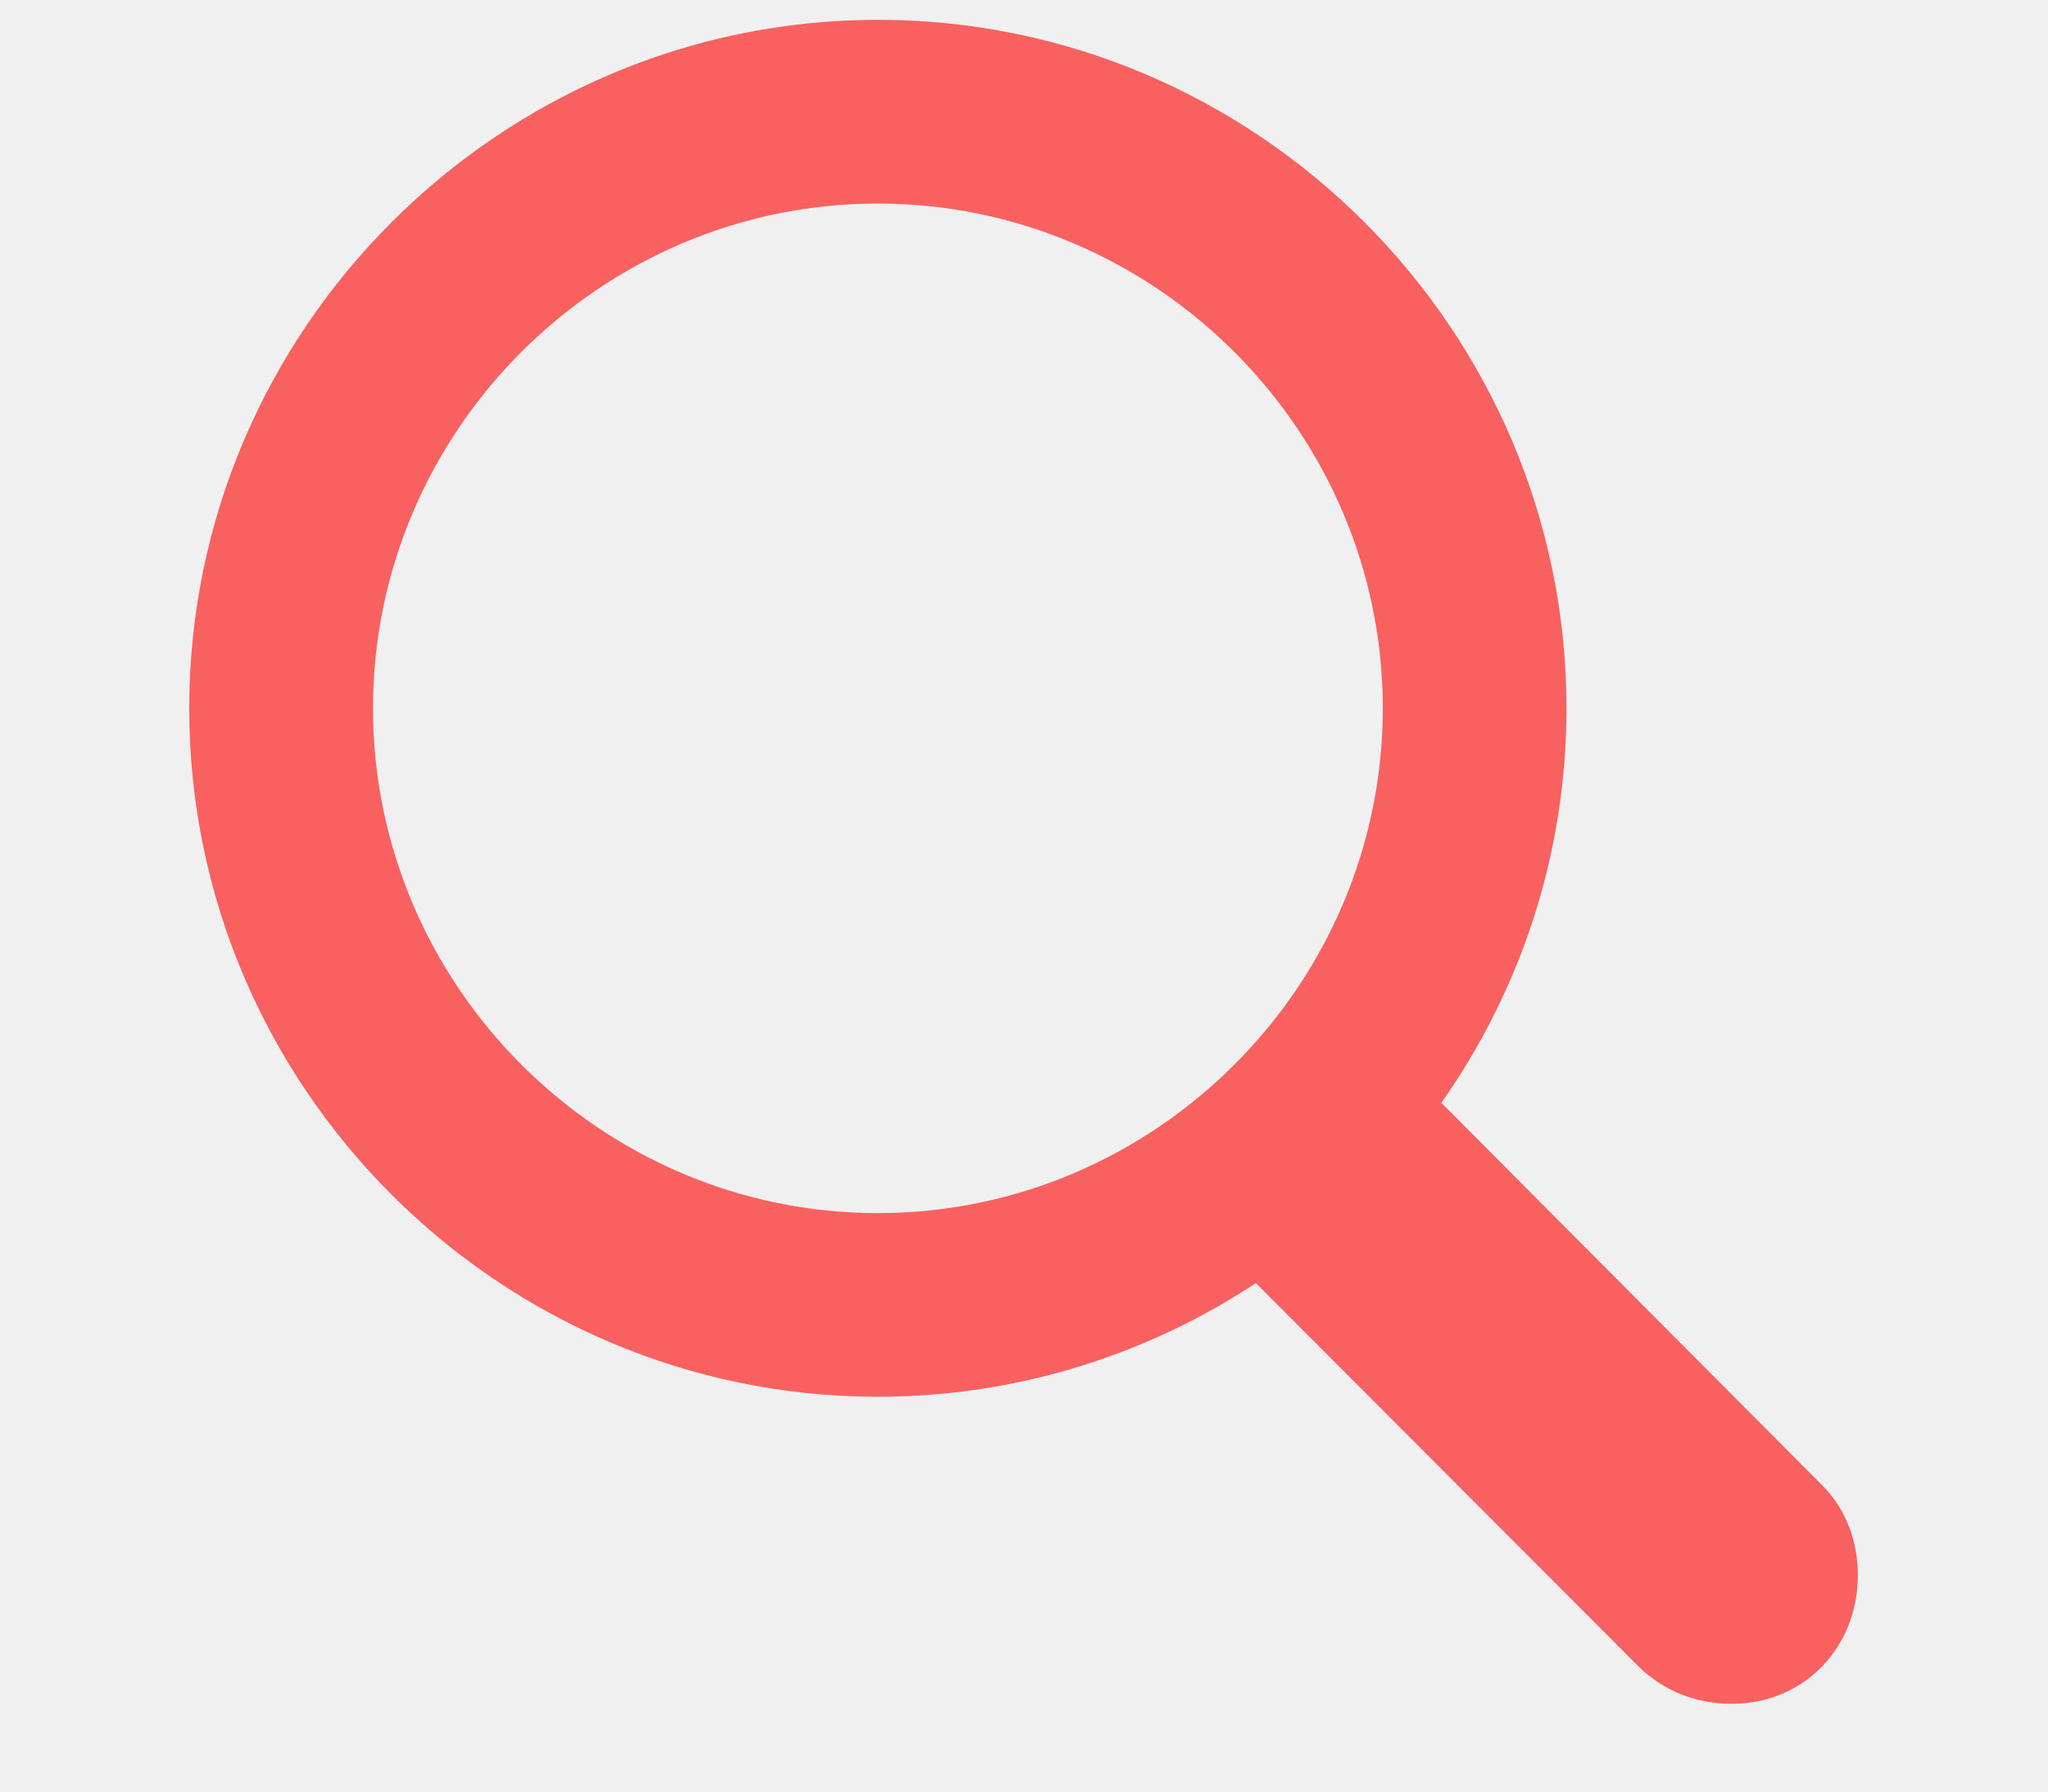
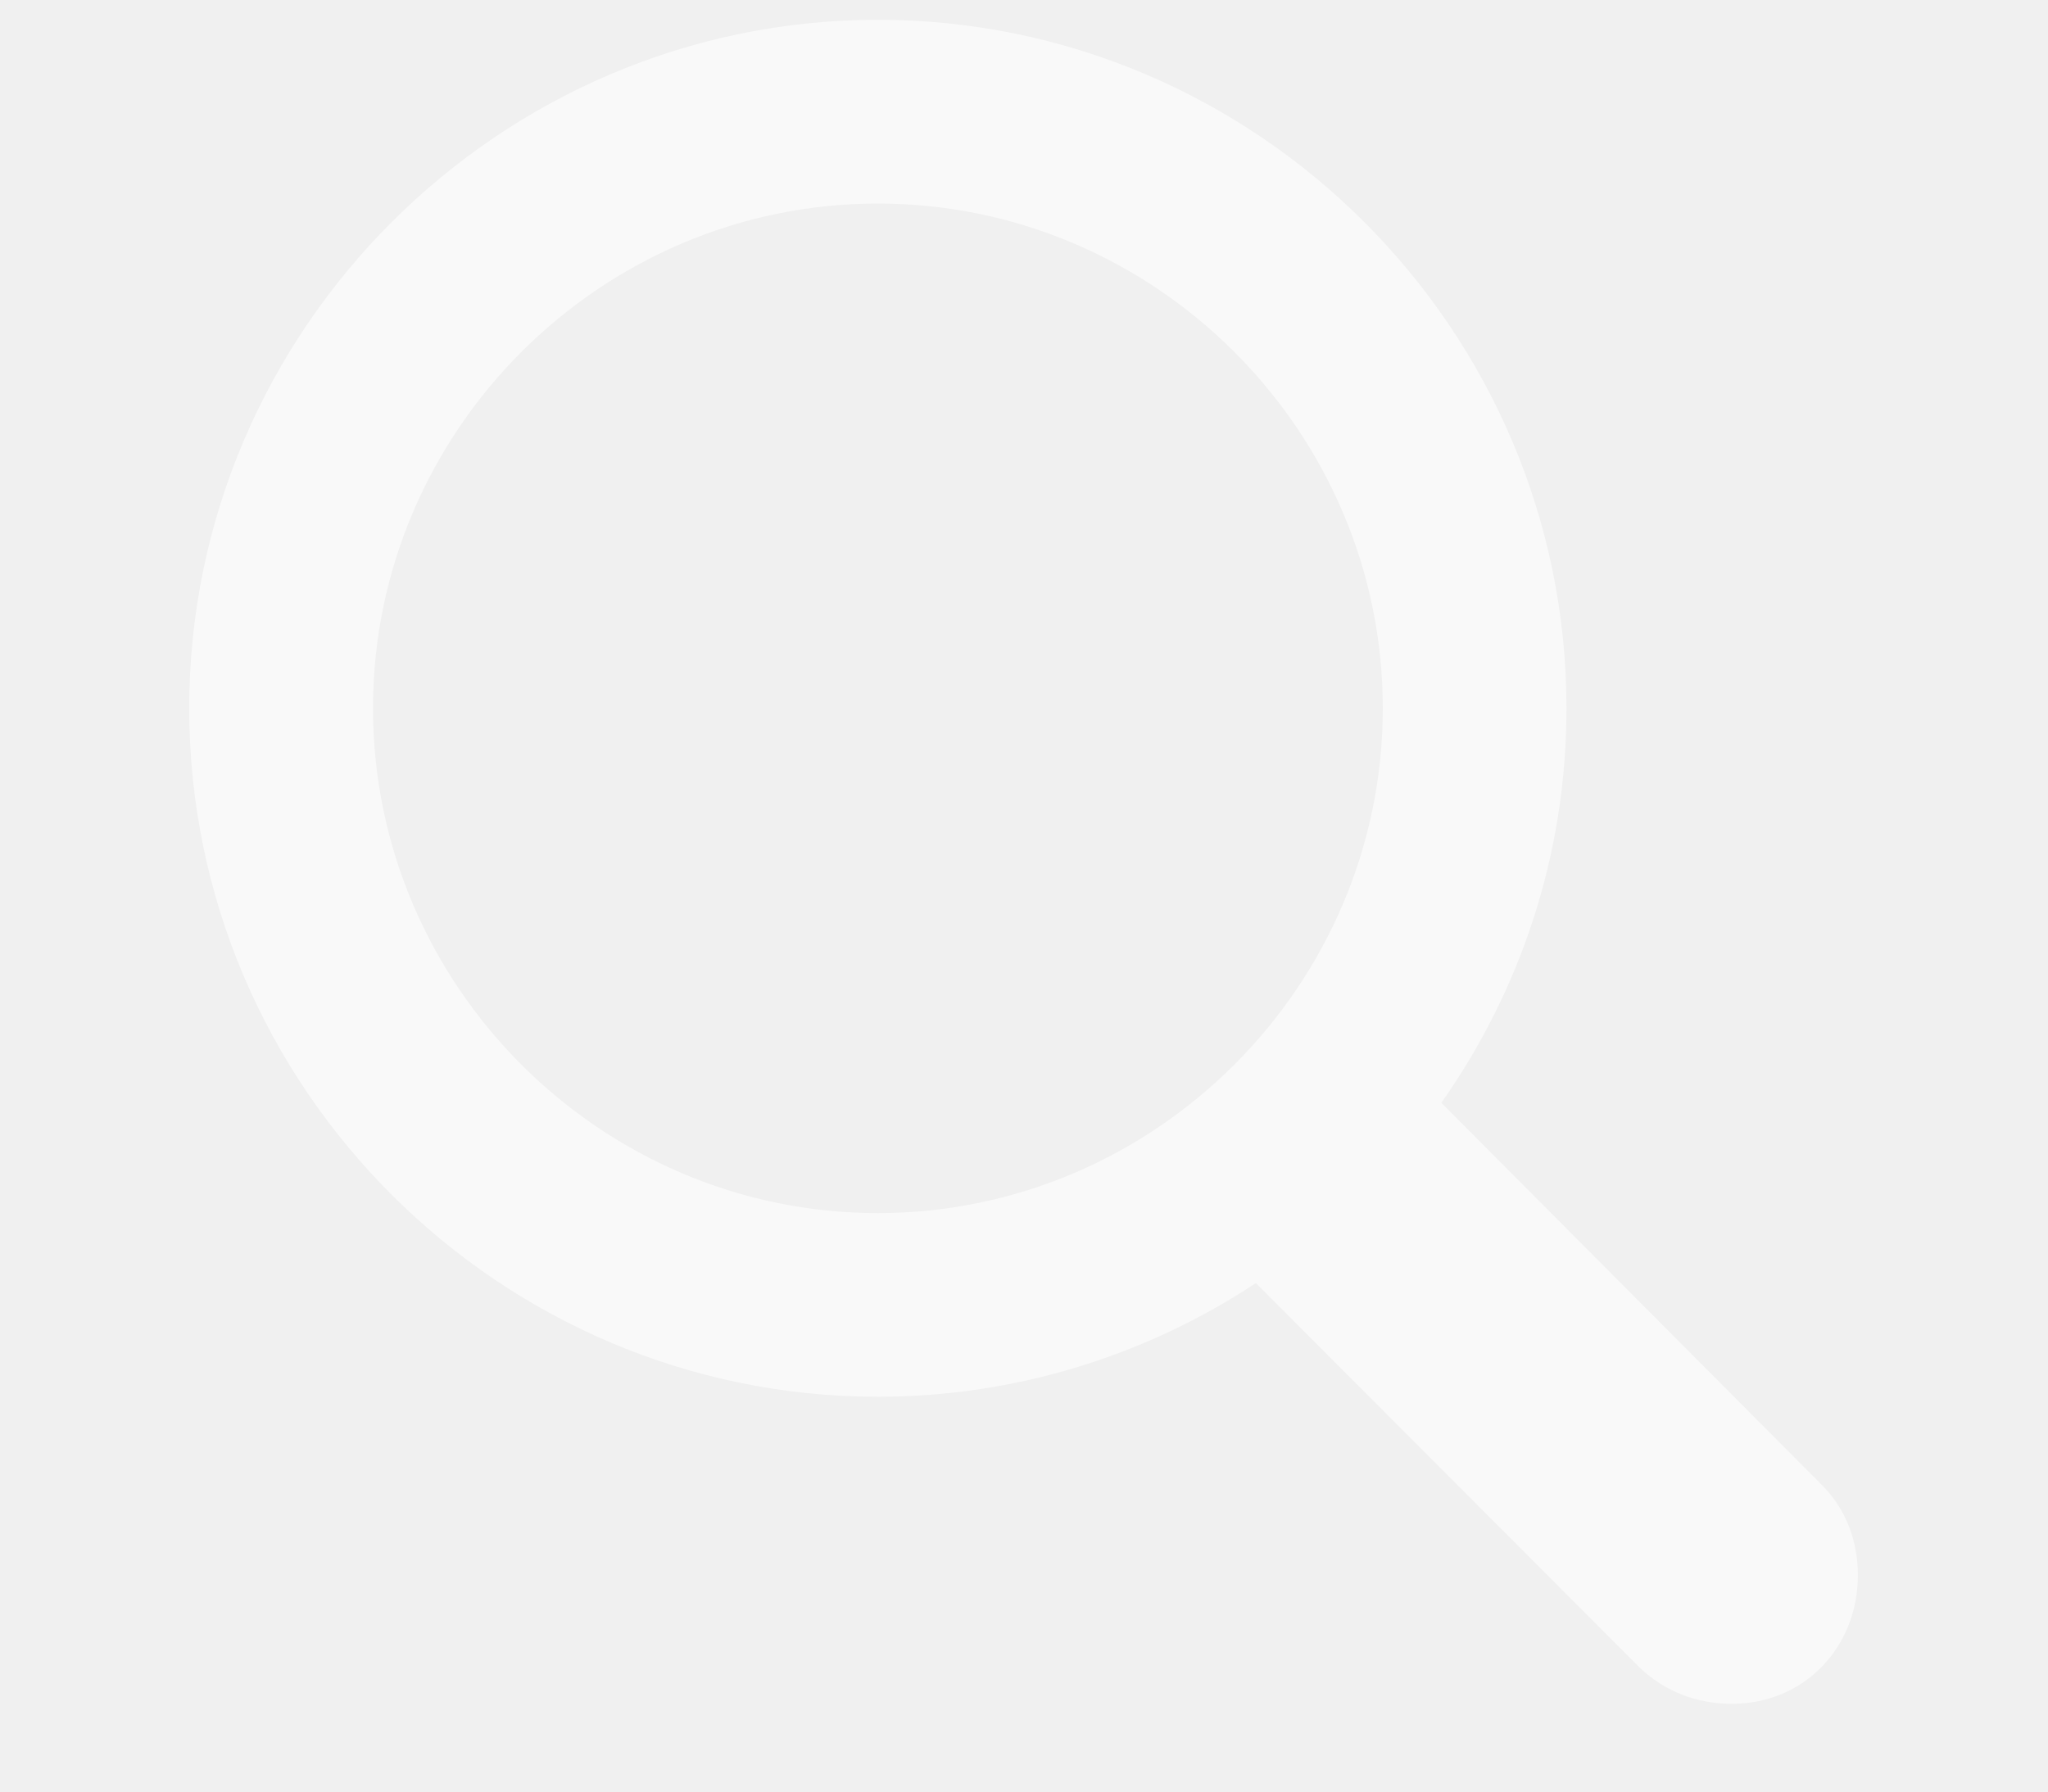
<svg xmlns="http://www.w3.org/2000/svg" width="16" height="14" viewBox="0 0 18 18" fill="white">
-   <path d="M7.532 14.033C8.93 14.033 10.239 13.611 11.329 12.891L15.179 16.749C15.434 16.995 15.759 17.118 16.11 17.118C16.84 17.118 17.376 16.547 17.376 15.826C17.376 15.492 17.262 15.167 17.016 14.921L13.192 11.08C13.983 9.955 14.449 8.593 14.449 7.116C14.449 3.311 11.338 0.199 7.532 0.199C3.735 0.199 0.615 3.311 0.615 7.116C0.615 10.922 3.727 14.033 7.532 14.033ZM7.532 12.188C4.746 12.188 2.461 9.902 2.461 7.116C2.461 4.33 4.746 2.045 7.532 2.045C10.318 2.045 12.604 4.33 12.604 7.116C12.604 9.902 10.318 12.188 7.532 12.188Z" fill="red" fill-opacity="0.6" />
+   <path d="M7.532 14.033C8.93 14.033 10.239 13.611 11.329 12.891L15.179 16.749C15.434 16.995 15.759 17.118 16.11 17.118C16.84 17.118 17.376 16.547 17.376 15.826C17.376 15.492 17.262 15.167 17.016 14.921L13.192 11.08C13.983 9.955 14.449 8.593 14.449 7.116C14.449 3.311 11.338 0.199 7.532 0.199C3.735 0.199 0.615 3.311 0.615 7.116C0.615 10.922 3.727 14.033 7.532 14.033ZM7.532 12.188C4.746 12.188 2.461 9.902 2.461 7.116C2.461 4.33 4.746 2.045 7.532 2.045C10.318 2.045 12.604 4.33 12.604 7.116C12.604 9.902 10.318 12.188 7.532 12.188Z" fill="white" fill-opacity="0.6" />
</svg>
